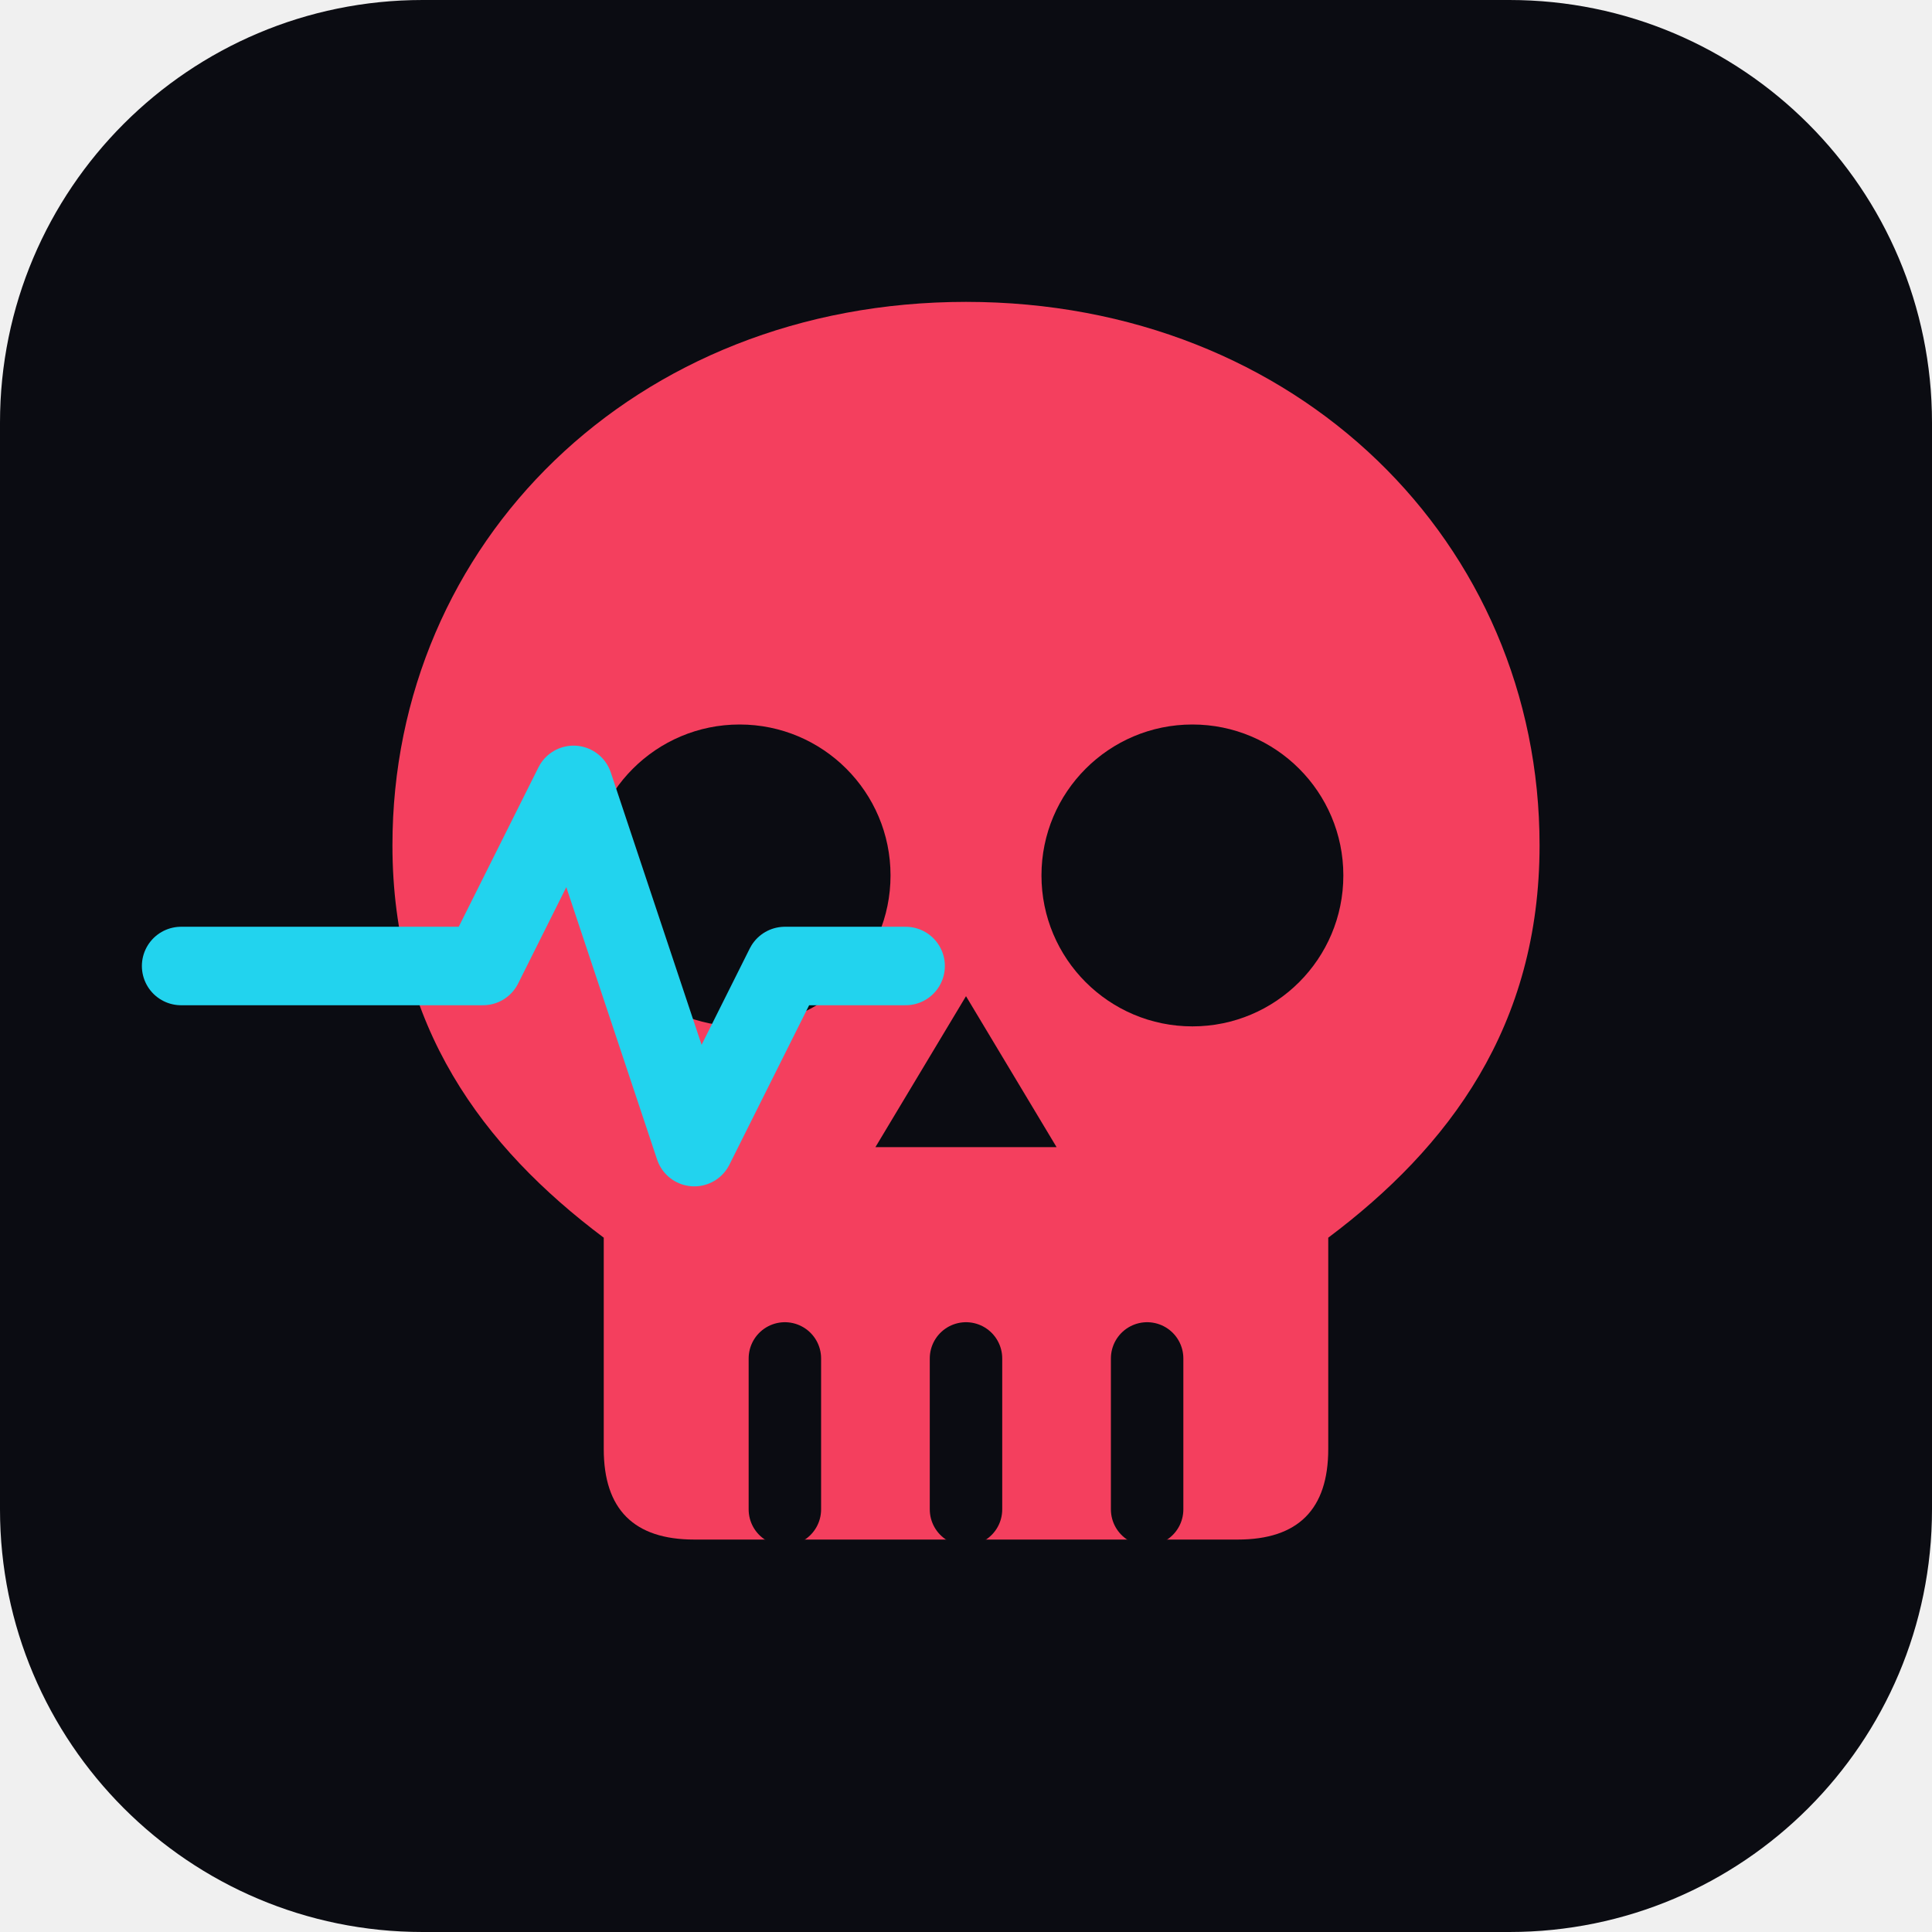
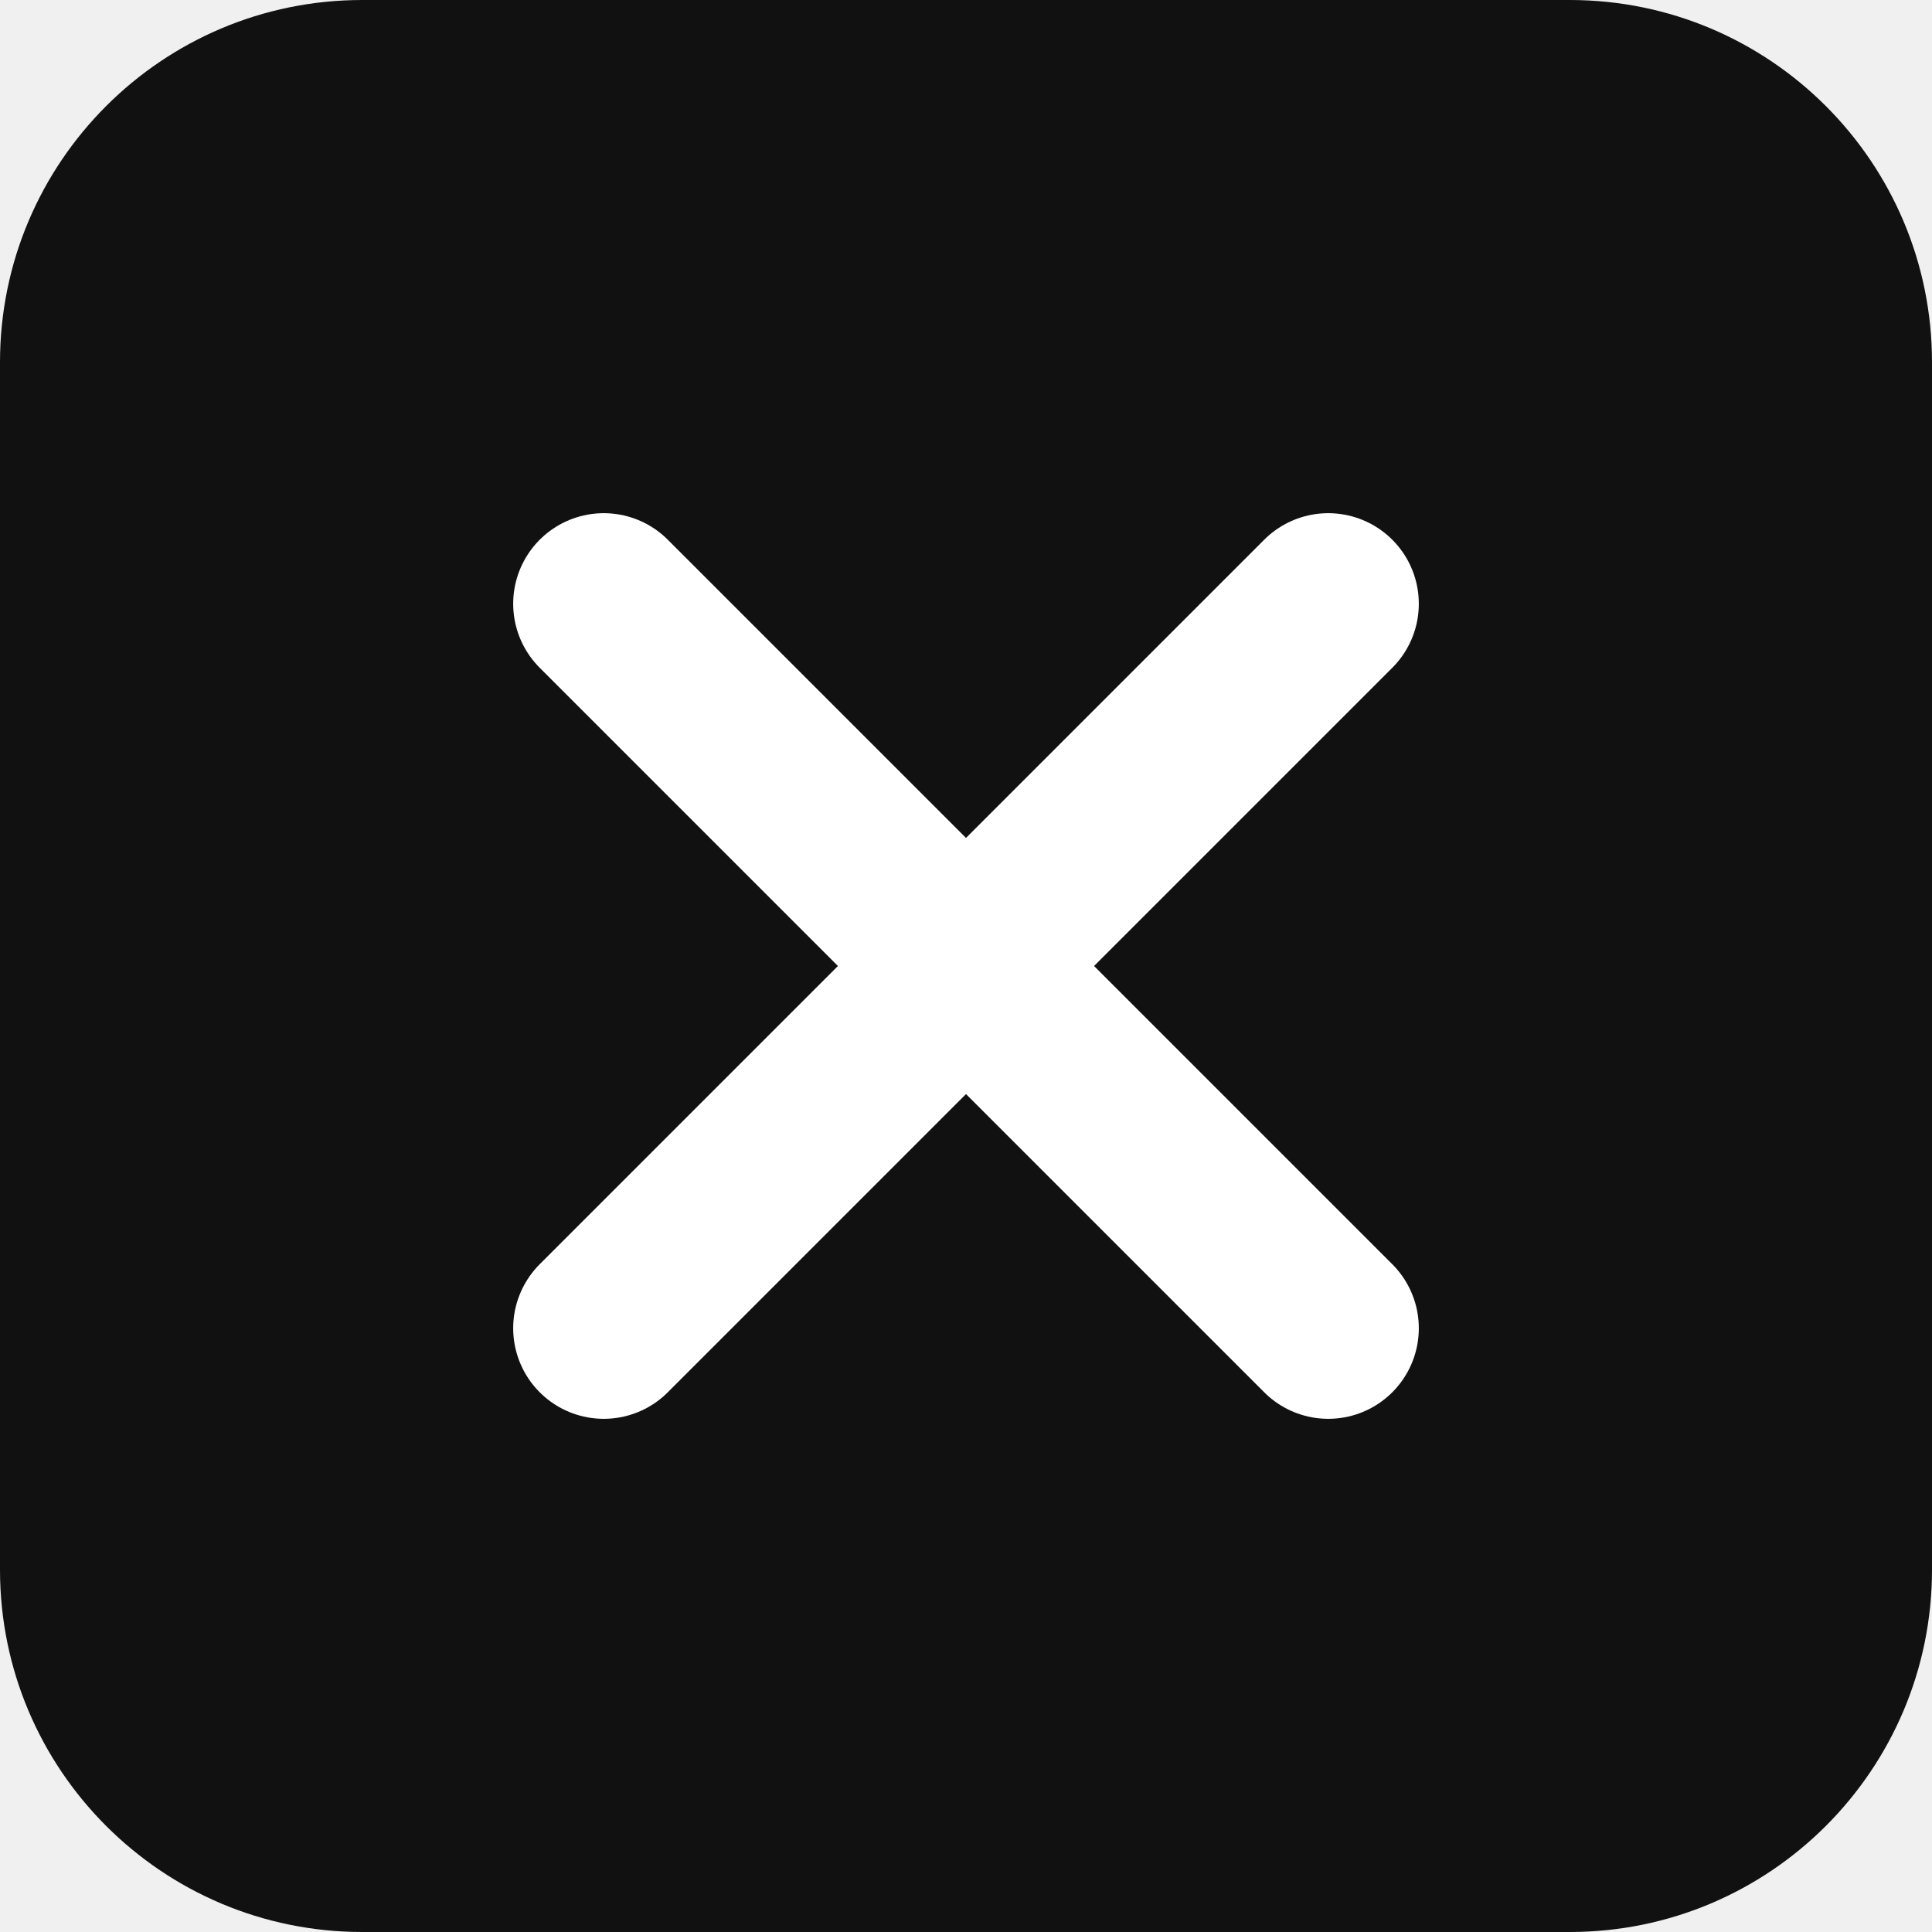
- <svg xmlns="http://www.w3.org/2000/svg" viewBox="0 0 64 64">
-   <rect width="64" height="64" rx="14" fill="#0b0c12" />
-   <path d="M32 10c-11 0-19 8-19 18 0 6 3 10 7 13v7c0 2 1 3 3 3h18c2 0 3-1 3-3v-7c4-3 7-7 7-13 0-10-8-18-19-18z" fill="#f43f5e" />
-   <circle cx="24.5" cy="29" r="5" fill="#0b0c12" />
-   <circle cx="39.5" cy="29" r="5" fill="#0b0c12" />
-   <path d="M29 38l3-5 3 5z" fill="#0b0c12" />
-   <path d="M26 45v5M32 45v5M38 45v5" stroke="#0b0c12" stroke-width="2.4" stroke-linecap="round" />
-   <path d="M6 32h10l3-6 4 12 3-6h4" stroke="#22d3ee" stroke-width="2.6" fill="none" stroke-linecap="round" stroke-linejoin="round" />
+ <svg xmlns="http://www.w3.org/2000/svg" viewBox="0 0 32 32">
+   <rect width="32" height="32" rx="6" fill="#111" />
+   <path d="M10 10l12 12M22 10L10 22" stroke="#fff" stroke-width="3" stroke-linecap="round" />
</svg>
